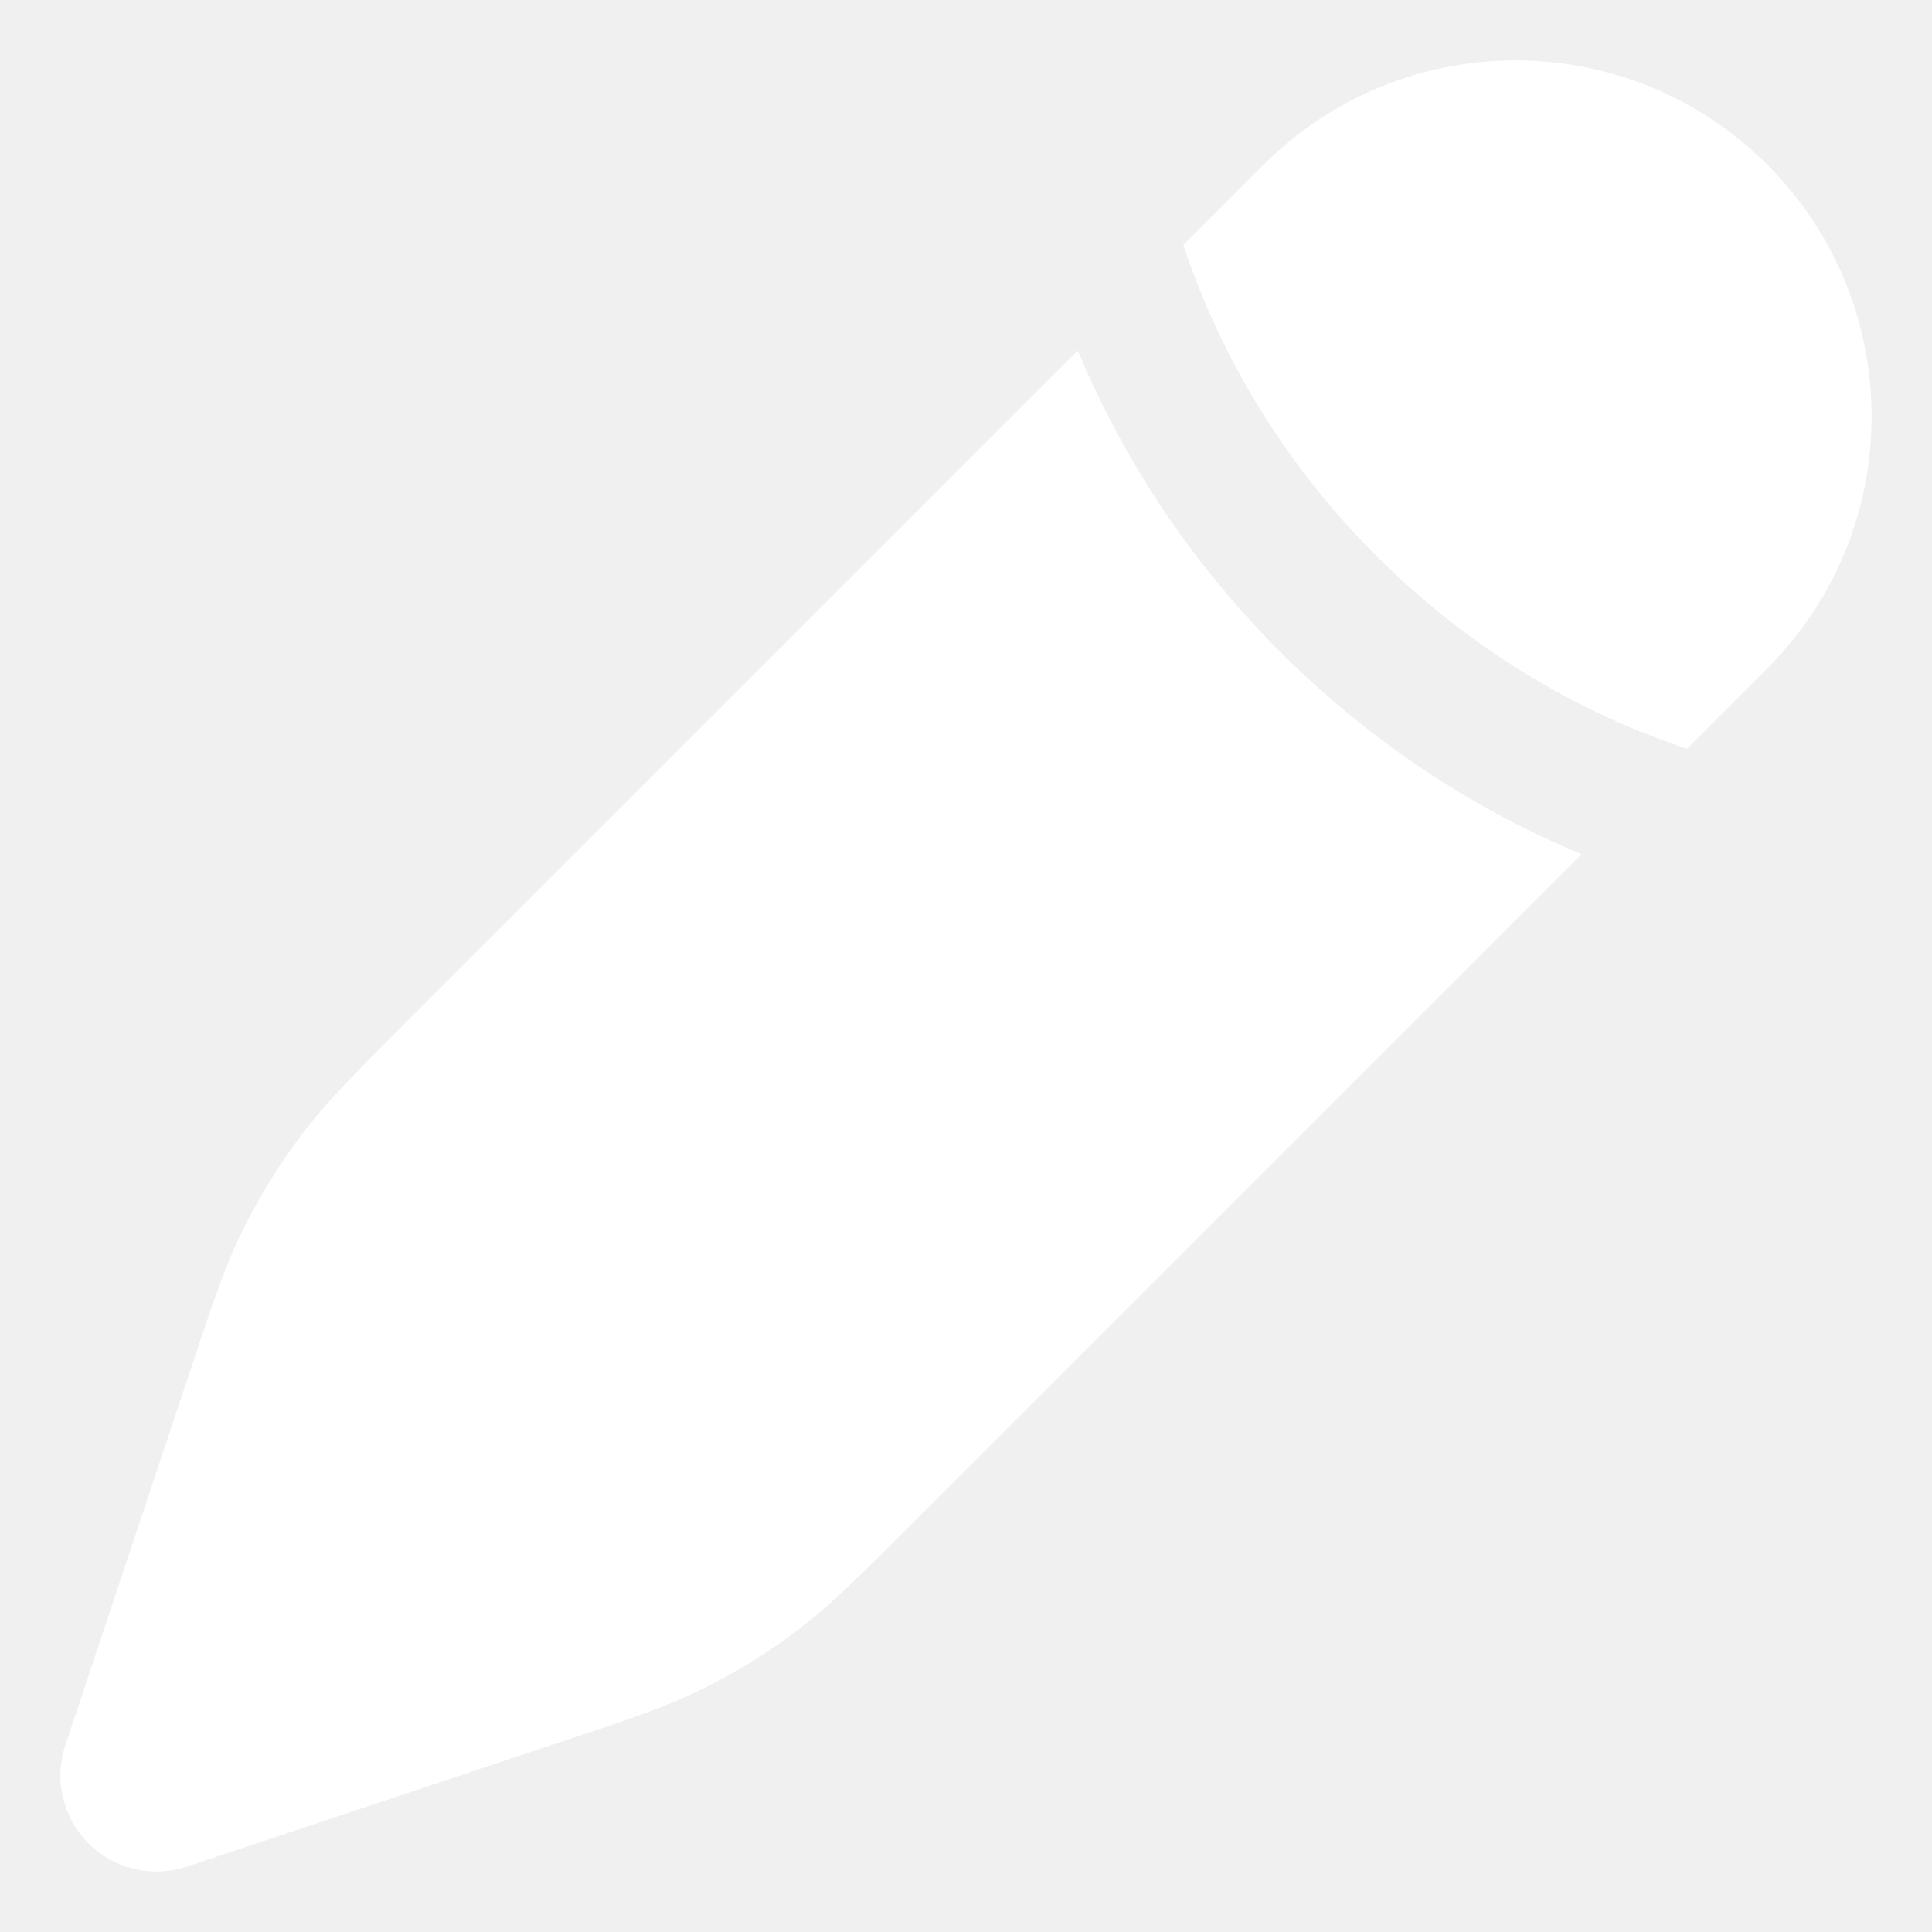
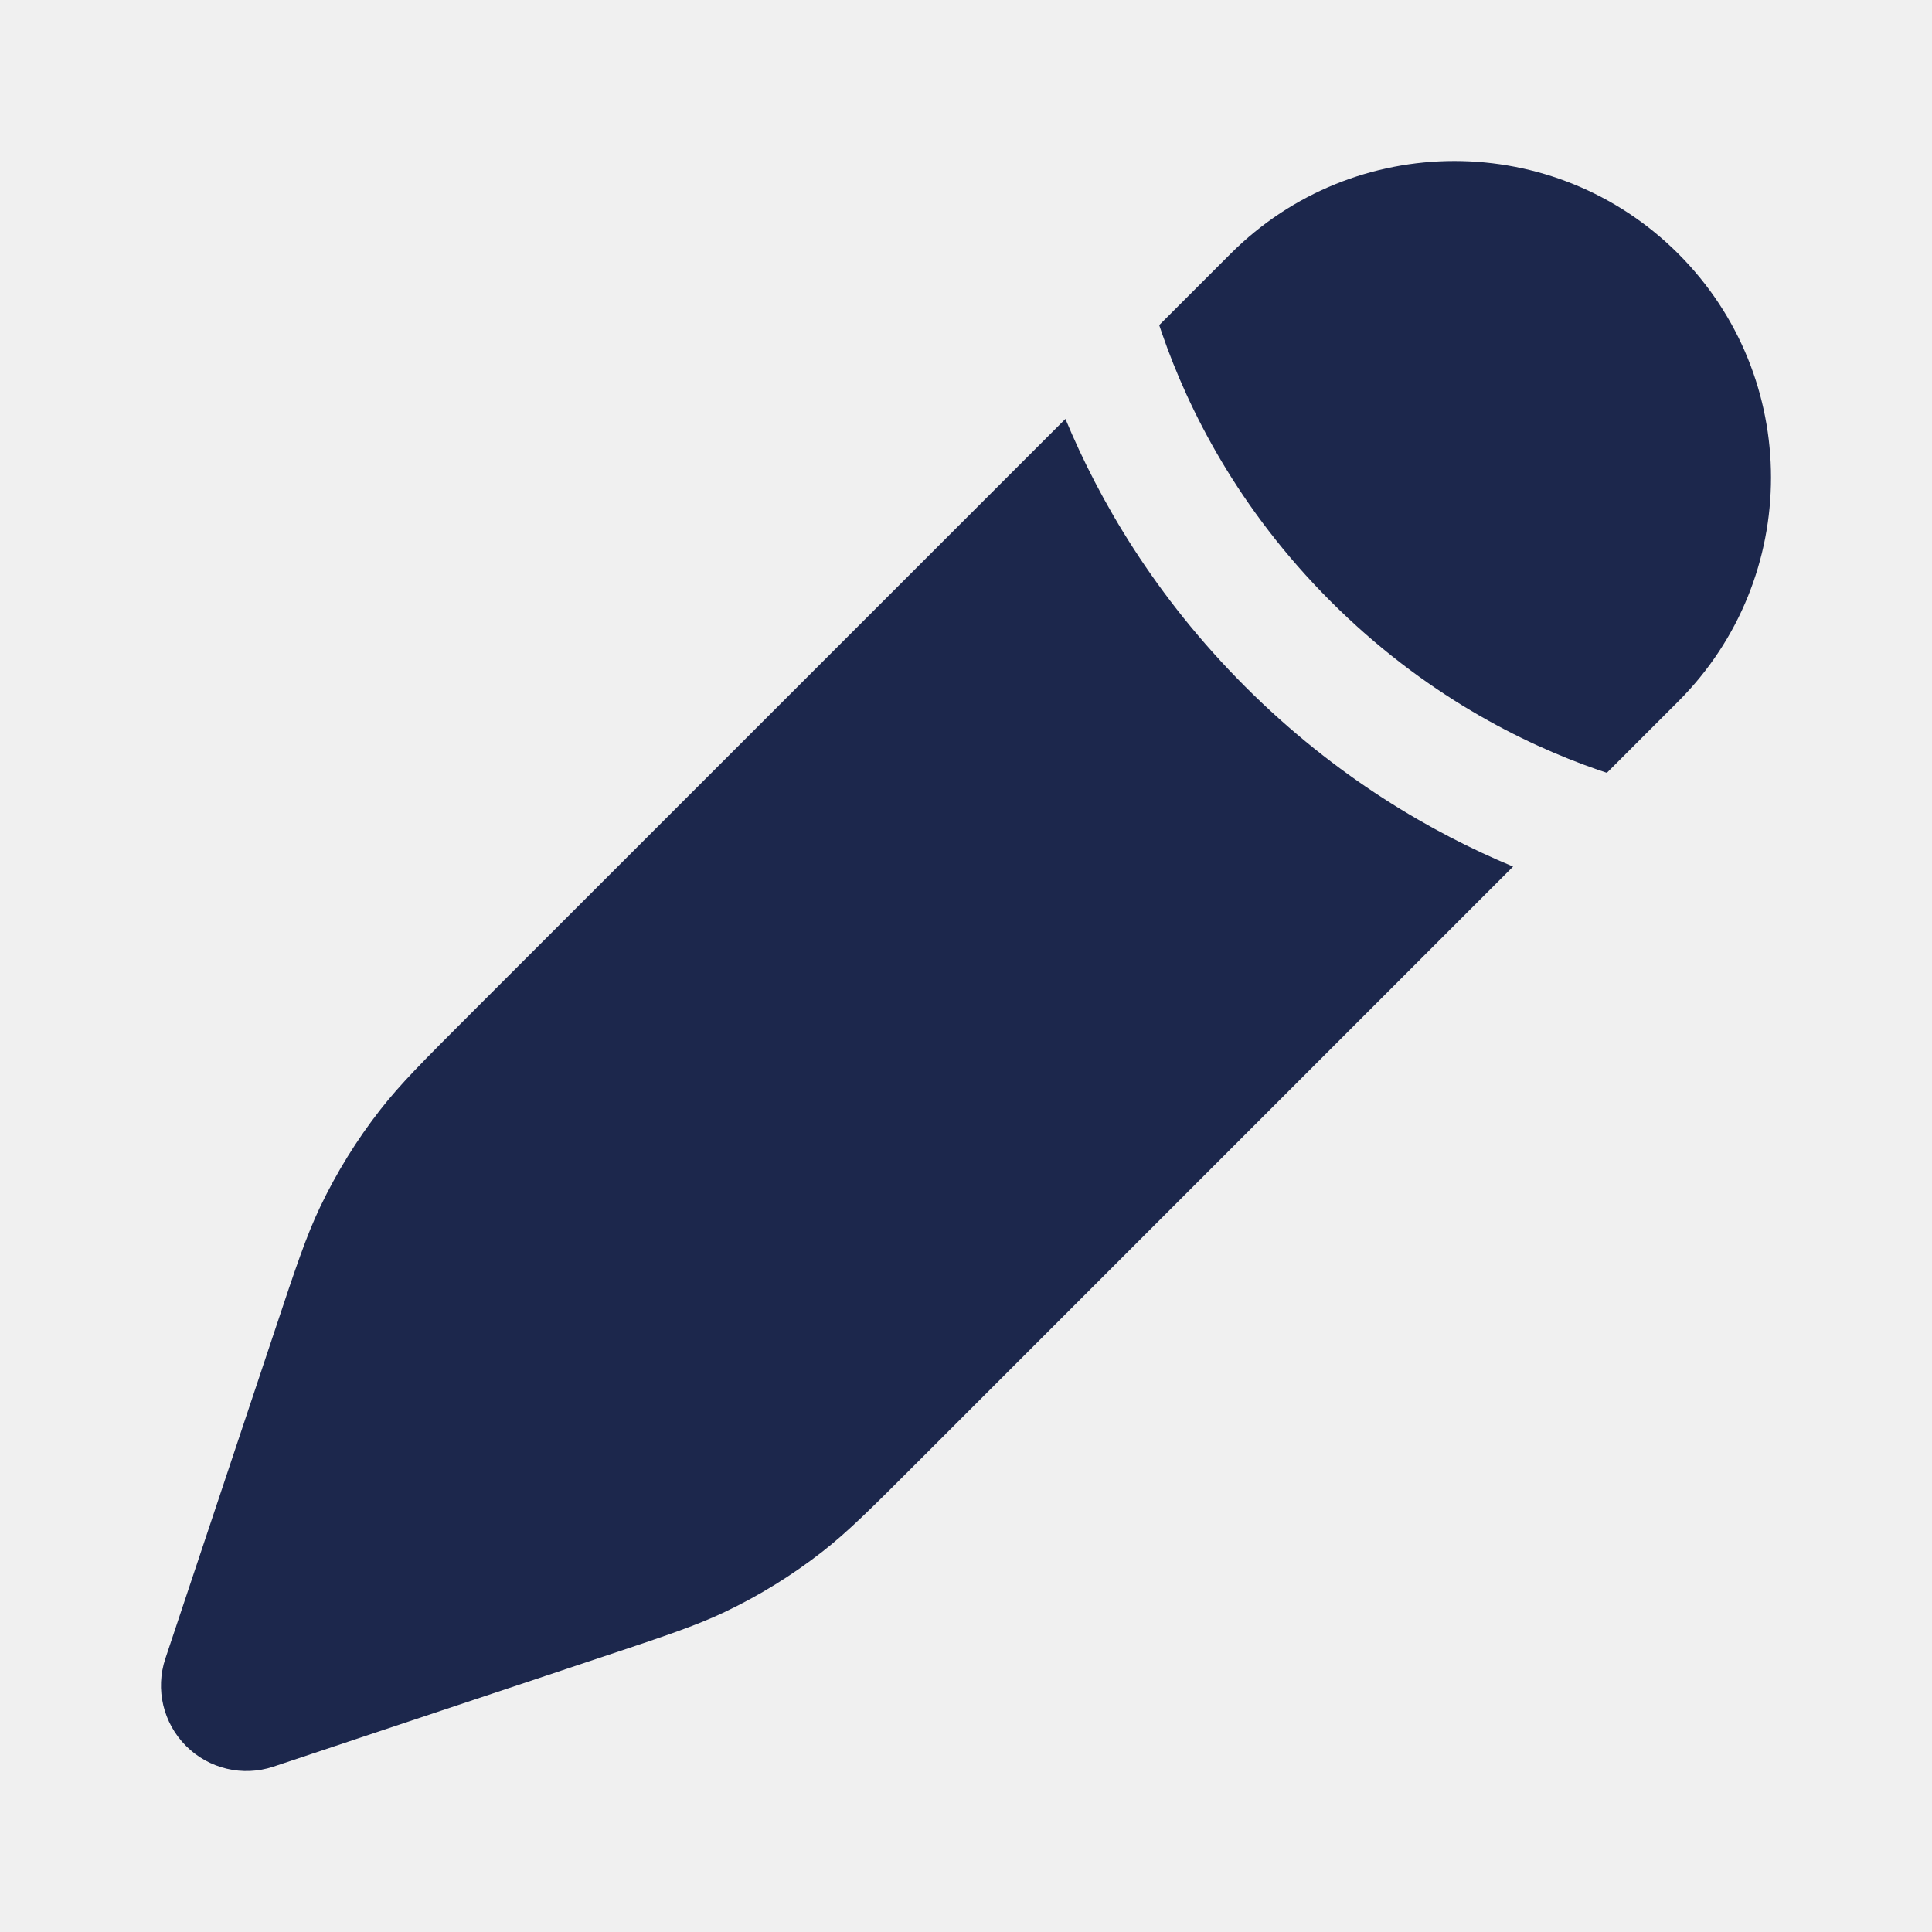
- <svg xmlns="http://www.w3.org/2000/svg" width="16" height="16" viewBox="0 0 16 16" fill="none">
-   <path d="M6.662 13.456C6.901 13.27 7.117 13.054 7.55 12.621L13.097 7.074C12.342 6.76 11.448 6.244 10.602 5.398C9.756 4.552 9.24 3.658 8.926 2.903L3.379 8.45L3.379 8.45C2.946 8.883 2.73 9.099 2.544 9.338C2.324 9.619 2.136 9.924 1.982 10.246C1.852 10.52 1.755 10.81 1.562 11.391L0.541 14.453C0.446 14.739 0.52 15.054 0.733 15.267C0.946 15.48 1.261 15.554 1.547 15.459L4.609 14.438C5.19 14.245 5.481 14.148 5.754 14.018C6.076 13.864 6.381 13.676 6.662 13.456Z" fill="white" />
-   <path d="M14.636 5.535C15.788 4.383 15.788 2.516 14.636 1.364C13.484 0.212 11.617 0.212 10.465 1.364L9.8 2.029C9.809 2.057 9.818 2.085 9.828 2.113C10.072 2.816 10.532 3.737 11.398 4.603C12.263 5.468 13.185 5.928 13.887 6.172C13.916 6.182 13.943 6.191 13.971 6.2L14.636 5.535Z" fill="white" />
+ <svg xmlns="http://www.w3.org/2000/svg" width="24" height="24" viewBox="0 0 24 24" fill="none">
+   <path d="M11.4 18.161L11.4 18.161L18.796 10.765C17.789 10.346 16.597 9.658 15.47 8.531C14.342 7.403 13.654 6.211 13.235 5.204L5.839 12.6L5.839 12.6C5.262 13.177 4.973 13.466 4.725 13.784C4.432 14.159 4.181 14.565 3.976 14.995C3.803 15.359 3.674 15.746 3.416 16.521L2.054 20.604C1.927 20.985 2.027 21.405 2.311 21.689C2.595 21.973 3.015 22.073 3.396 21.946L7.479 20.584C8.254 20.326 8.641 20.197 9.005 20.024C9.435 19.819 9.841 19.568 10.216 19.275C10.534 19.027 10.823 18.738 11.4 18.161Z" fill="#1C274C" />
+   <path d="M20.848 8.713C22.384 7.177 22.384 4.687 20.848 3.152C19.312 1.616 16.823 1.616 15.287 3.152L14.4 4.039C14.412 4.075 14.425 4.113 14.438 4.15C14.763 5.088 15.376 6.316 16.53 7.47C17.684 8.624 18.913 9.237 19.85 9.563C19.887 9.576 19.924 9.588 19.961 9.6L20.848 8.713Z" fill="#1C274C" />
</svg>
